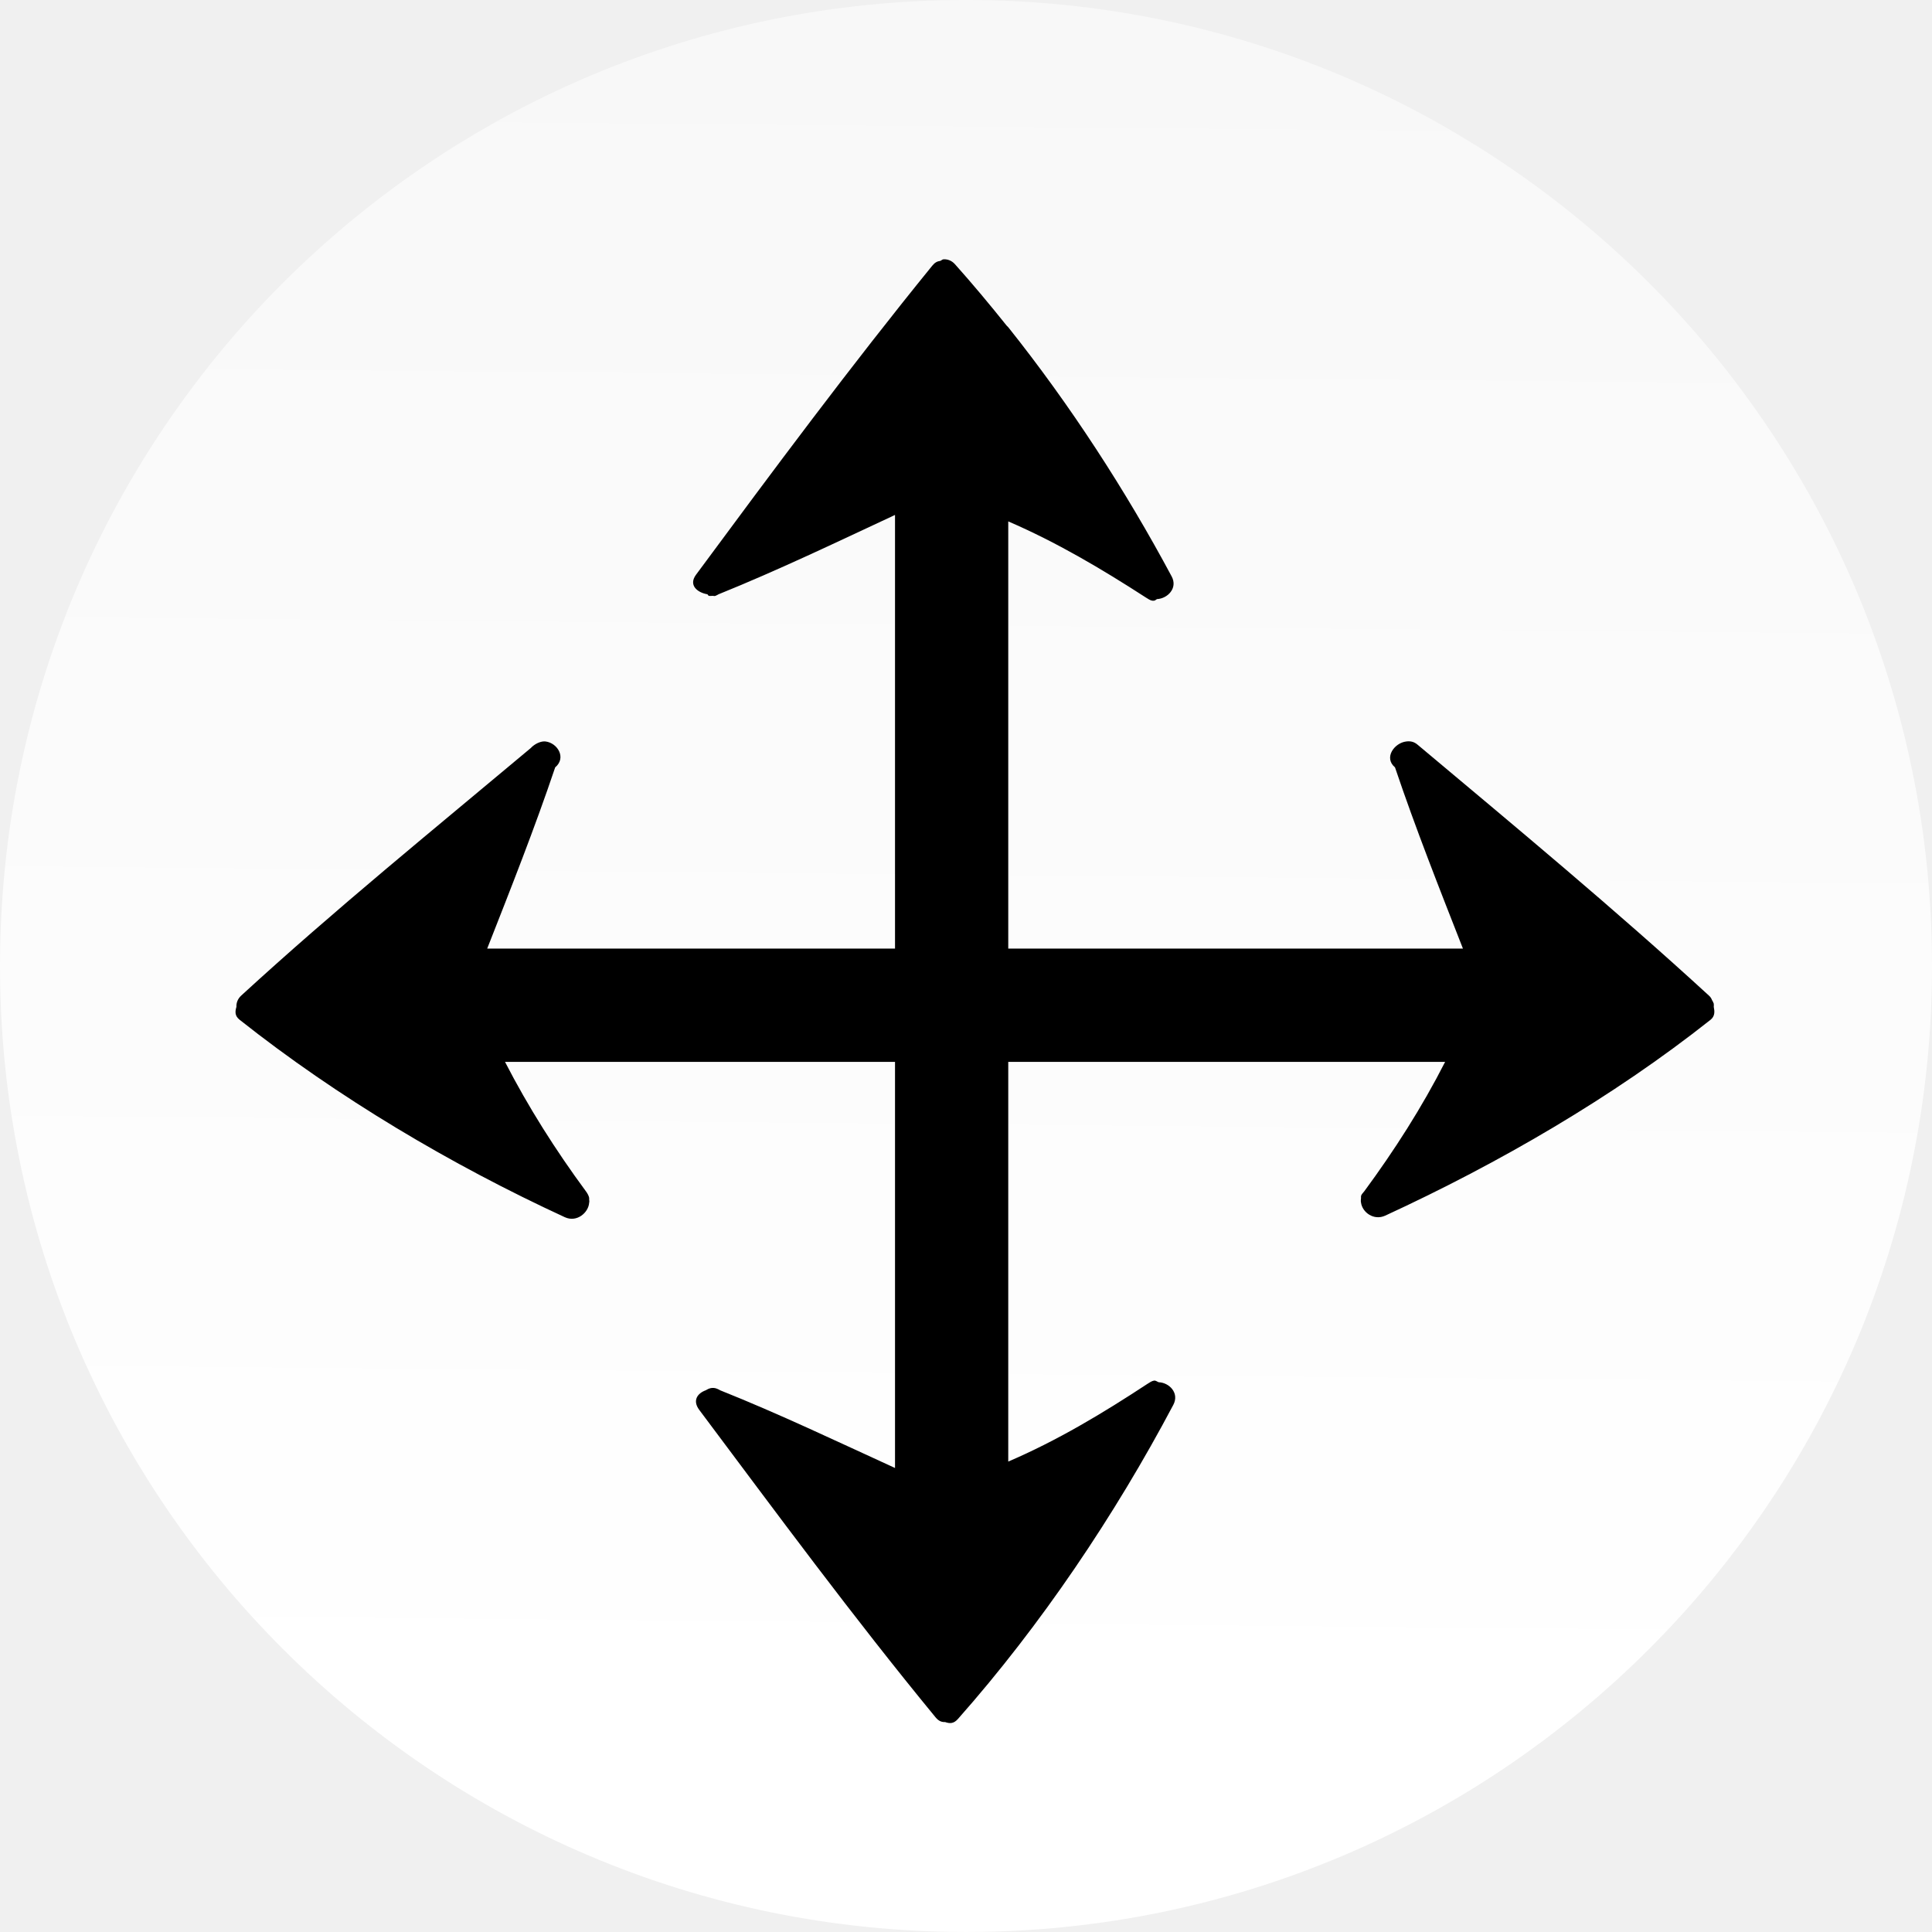
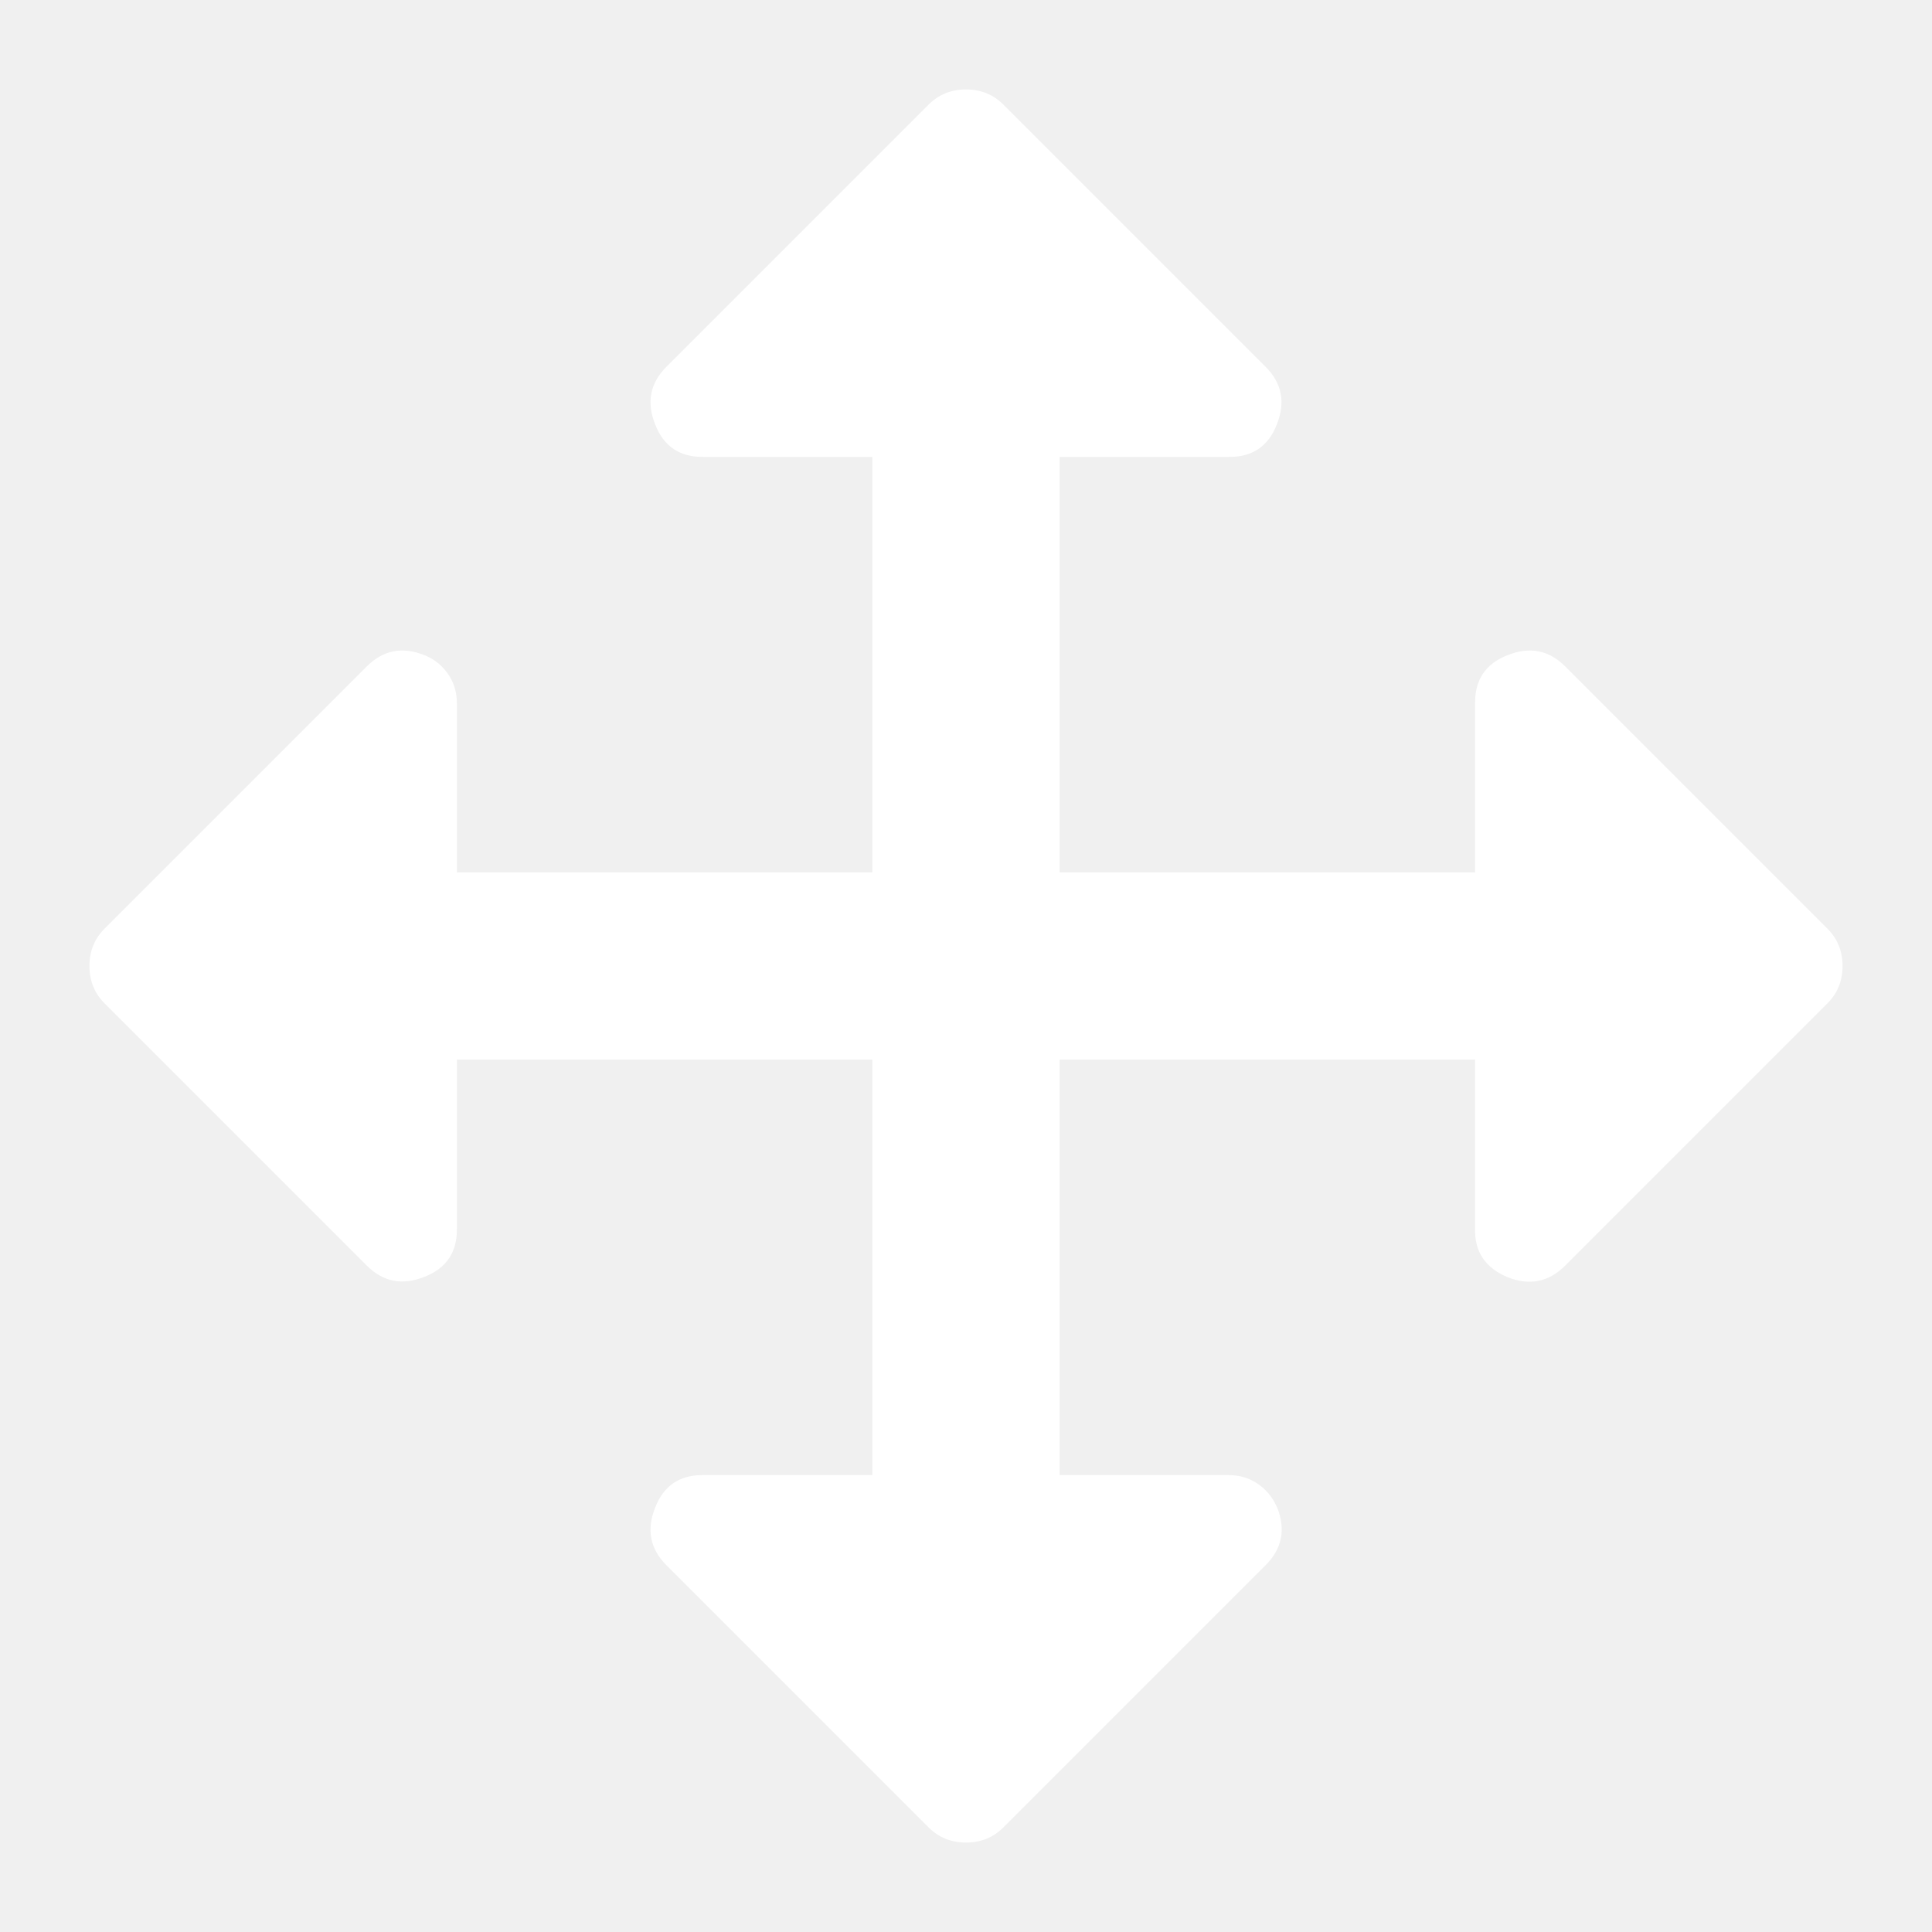
- <svg xmlns="http://www.w3.org/2000/svg" xmlns:xlink="http://www.w3.org/1999/xlink" version="1.1" width="37.312" height="37.312" id="svg23517">
-   <defs id="defs23519">
-     <linearGradient x1="-313.016" y1="184.714" x2="-312.366" y2="112.466" id="linearGradient23497" xlink:href="#linearGradient22494" gradientUnits="userSpaceOnUse" />
-     <linearGradient id="linearGradient22494">
-       <stop id="stop22496" style="stop-color:#ffffff;stop-opacity:1" offset="0" />
-       <stop id="stop22498" style="stop-color:#ffffff;stop-opacity:0" offset="1" />
-     </linearGradient>
-   </defs>
-   <g transform="translate(-356.344,-513.7062)" id="layer1">
-     <g transform="translate(687.6911,362.7449)" id="g23492">
-       <path d="M -312.691,150.961 C -322.996,150.961 -331.347,159.314 -331.347,169.617 -331.347,179.92 -322.995,188.273 -312.691,188.273 -302.388,188.273 -294.035,179.92 -294.035,169.617 -294.035,159.314 -302.389,150.961 -312.691,150.961" id="path21404" style="opacity:0.4;fill:none" />
-       <path d="M -312.691,150.961 C -322.996,150.961 -331.347,159.314 -331.347,169.617 -331.347,179.92 -322.995,188.273 -312.691,188.273 -302.388,188.273 -294.035,179.92 -294.035,169.617 -294.035,159.314 -302.389,150.961 -312.691,150.961" id="path21406" style="fill:url(#linearGradient23497);fill-opacity:1;stroke:none" />
-       <path d="M -313.125,155.969 C -313.149,155.97 -313.165,155.992 -313.188,156 -313.246,156.007 -313.293,156.031 -313.344,156.094 -314.919,158.032 -316.422,160.054 -317.906,162.062 -318.053,162.262 -317.882,162.404 -317.688,162.438 -317.674,162.441 -317.671,162.468 -317.656,162.469 -317.635,162.47 -317.615,162.472 -317.594,162.469 -317.573,162.465 -317.554,162.478 -317.531,162.469 -317.511,162.462 -317.488,162.448 -317.469,162.438 -316.327,161.977 -315.182,161.429 -314.062,160.906 L -314.062,169.281 -321.938,169.281 C -321.484,168.125 -321.022,166.959 -320.625,165.781 -320.402,165.595 -320.582,165.308 -320.812,165.281 -320.889,165.272 -320.989,165.313 -321.062,165.375 -321.074,165.384 -321.083,165.395 -321.094,165.406 -322.978,166.985 -324.876,168.525 -326.688,170.188 -326.759,170.253 -326.785,170.334 -326.781,170.406 -326.807,170.493 -326.817,170.579 -326.719,170.656 -324.829,172.154 -322.627,173.46 -320.438,174.469 -320.204,174.576 -319.98,174.377 -319.969,174.188 -319.962,174.165 -319.968,174.149 -319.969,174.125 -319.971,174.117 -319.966,174.101 -319.969,174.094 -319.976,174.056 -320.002,174.008 -320.031,173.969 -320.616,173.176 -321.145,172.341 -321.594,171.469 L -314.062,171.469 -314.062,179.312 C -315.177,178.802 -316.302,178.265 -317.438,177.812 -317.456,177.802 -317.48,177.788 -317.5,177.781 -317.59,177.746 -317.659,177.776 -317.719,177.812 -317.882,177.872 -317.975,178.011 -317.844,178.188 -316.347,180.188 -314.868,182.195 -313.281,184.125 -313.219,184.2 -313.164,184.221 -313.094,184.219 -313.002,184.25 -312.929,184.253 -312.844,184.156 -311.245,182.349 -309.815,180.224 -308.688,178.094 -308.564,177.861 -308.771,177.662 -308.969,177.656 -309.003,177.645 -309.024,177.619 -309.062,177.625 -309.101,177.631 -309.147,177.661 -309.188,177.688 -310.052,178.256 -310.928,178.782 -311.875,179.188 L -311.875,171.469 -303.438,171.469 C -303.886,172.348 -304.416,173.176 -305,173.969 -305.029,174.008 -305.055,174.025 -305.062,174.062 -305.065,174.07 -305.061,174.086 -305.062,174.094 -305.064,174.121 -305.07,174.162 -305.062,174.188 -305.038,174.371 -304.819,174.541 -304.594,174.438 -302.405,173.429 -300.202,172.153 -298.312,170.656 -298.222,170.584 -298.233,170.488 -298.25,170.406 -298.249,170.389 -298.247,170.361 -298.25,170.344 -298.26,170.322 -298.266,170.301 -298.281,170.281 -298.296,170.245 -298.308,170.22 -298.344,170.188 -300.166,168.516 -302.075,166.932 -303.969,165.344 -304.042,165.282 -304.111,165.272 -304.188,165.281 -304.418,165.308 -304.629,165.595 -304.406,165.781 -304.009,166.958 -303.547,168.125 -303.094,169.281 L -311.875,169.281 -311.875,161.031 C -310.944,161.432 -310.068,161.951 -309.219,162.5 -309.178,162.526 -309.132,162.557 -309.094,162.562 -309.086,162.565 -309.071,162.561 -309.062,162.562 -309.036,162.563 -309.024,162.539 -309,162.531 -308.804,162.522 -308.596,162.324 -308.719,162.094 -309.609,160.431 -310.677,158.784 -311.875,157.281 -311.884,157.27 -311.897,157.261 -311.906,157.25 -312.229,156.846 -312.567,156.441 -312.906,156.062 -312.971,155.99 -313.053,155.965 -313.125,155.969 z" id="rect21408" />
-     </g>
-   </g>
+ <svg xmlns="http://www.w3.org/2000/svg" height="1536" width="1536" version="1.1" id="svg986">
+   <defs id="defs990" />
+   <path d="m 842.434,1172.737 4e-5,-330.302 330.302,-3e-5 v 133.982 q -0.931,27.913 26.052,39.078 26.052,10.235 45.591,-9.304 l 208.416,-208.416 q 12.096,-12.096 12.095,-29.774 10e-5,-17.678 -12.095,-29.774 L 1244.38,529.81 q -19.539,-19.539 -46.056,-8.839 -26.052,10.235 -25.587,38.613 v 133.982 l -330.302,-10e-6 v -330.302 h 133.982 q 28.378,0.465 38.613,-25.587 10.7,-26.517 -8.839,-46.056 L 797.774,83.204 Q 785.678,71.109 768,71.109 q -17.678,0 -29.774,12.096 L 529.81,291.62 q -19.539,19.539 -8.839,46.056 10.235,26.052 38.613,25.587 h 133.982 v 330.302 l -330.302,10e-6 1e-5,-133.982 q 0,-17.678 -12.096,-29.774 -5.583,-5.583 -13.491,-8.839 -26.517,-10.7 -46.056,8.839 L 83.204,738.226 q -12.096,12.096 -12.096,29.774 -2e-5,17.678 12.096,29.774 L 291.62,1006.19 q 19.539,19.539 46.056,8.839 26.052,-10.235 25.587,-38.613 V 842.434 l 330.302,-3e-5 -2e-5,330.302 H 559.584 q -28.378,-0.465 -38.613,25.587 -10.7,26.517 8.839,46.056 l 208.416,208.416 q 12.096,12.096 29.774,12.095 17.678,2e-4 29.774,-12.095 l 208.416,-208.416 q 19.539,-19.539 9.304,-45.591 -3.722,-8.374 -9.304,-13.956 -12.096,-12.096 -29.774,-12.096 z" fill="#ffffff" id="path984" style="stroke-width:0.76" />
</svg>
